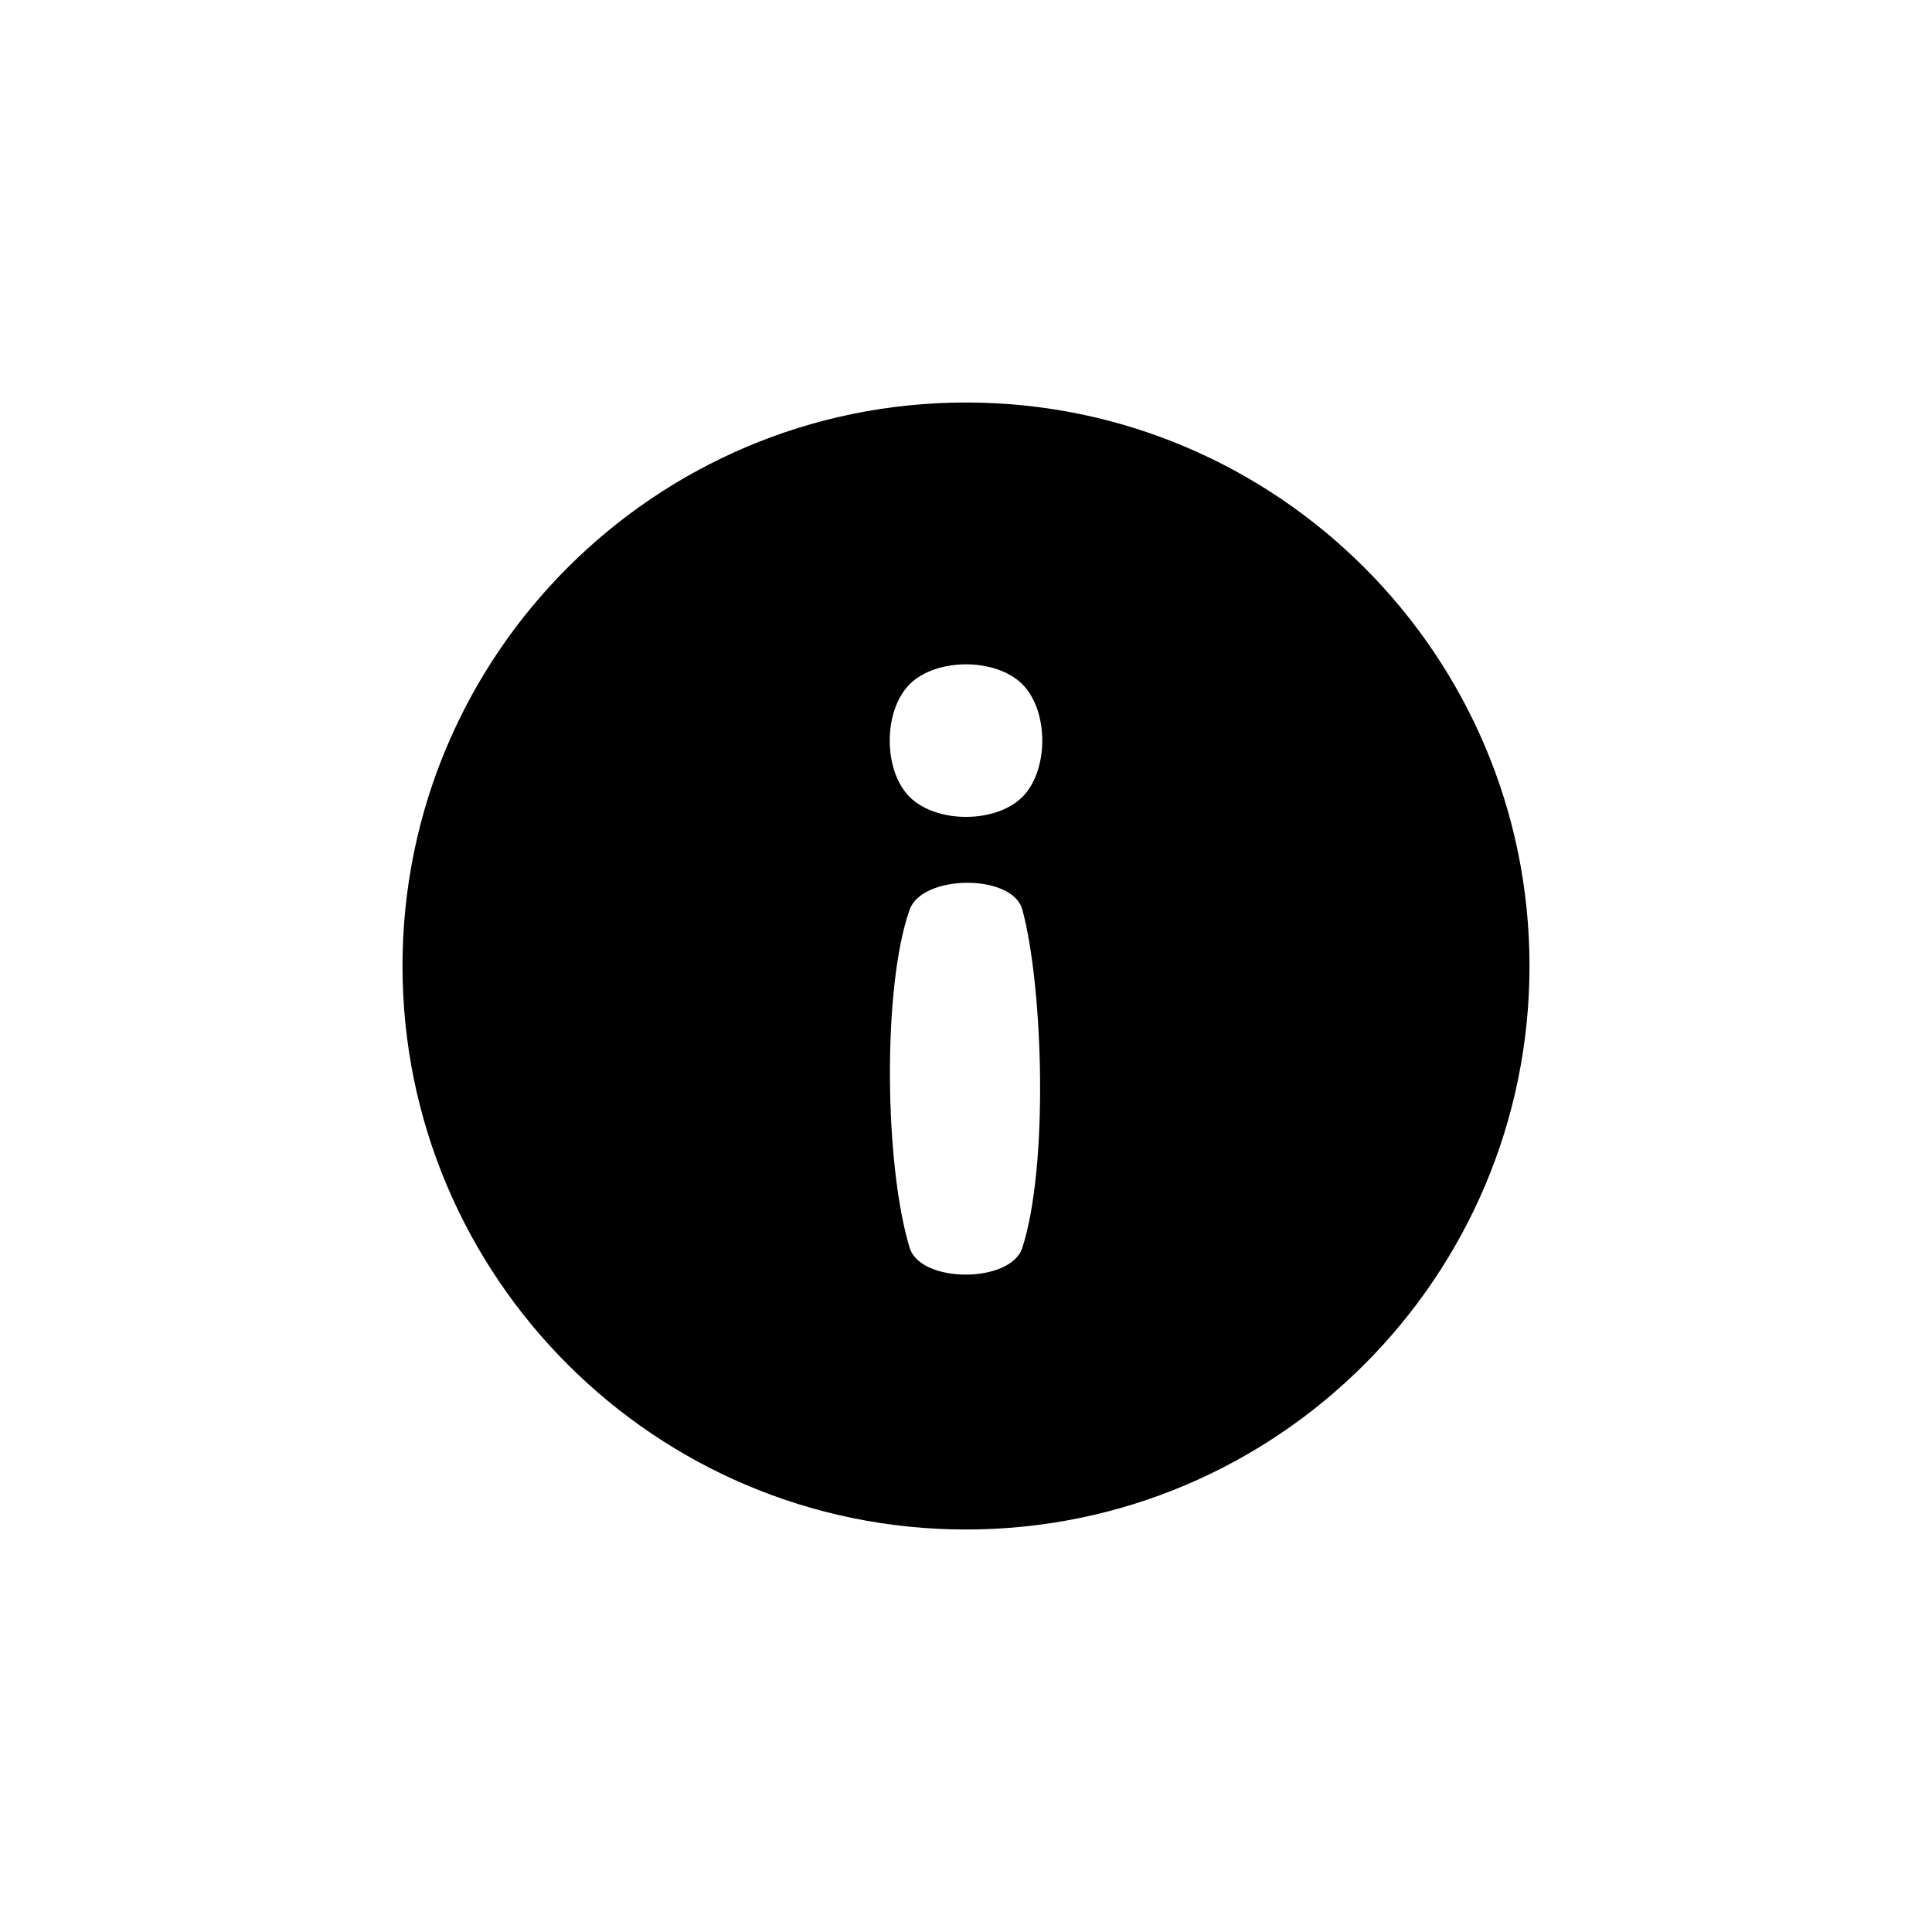
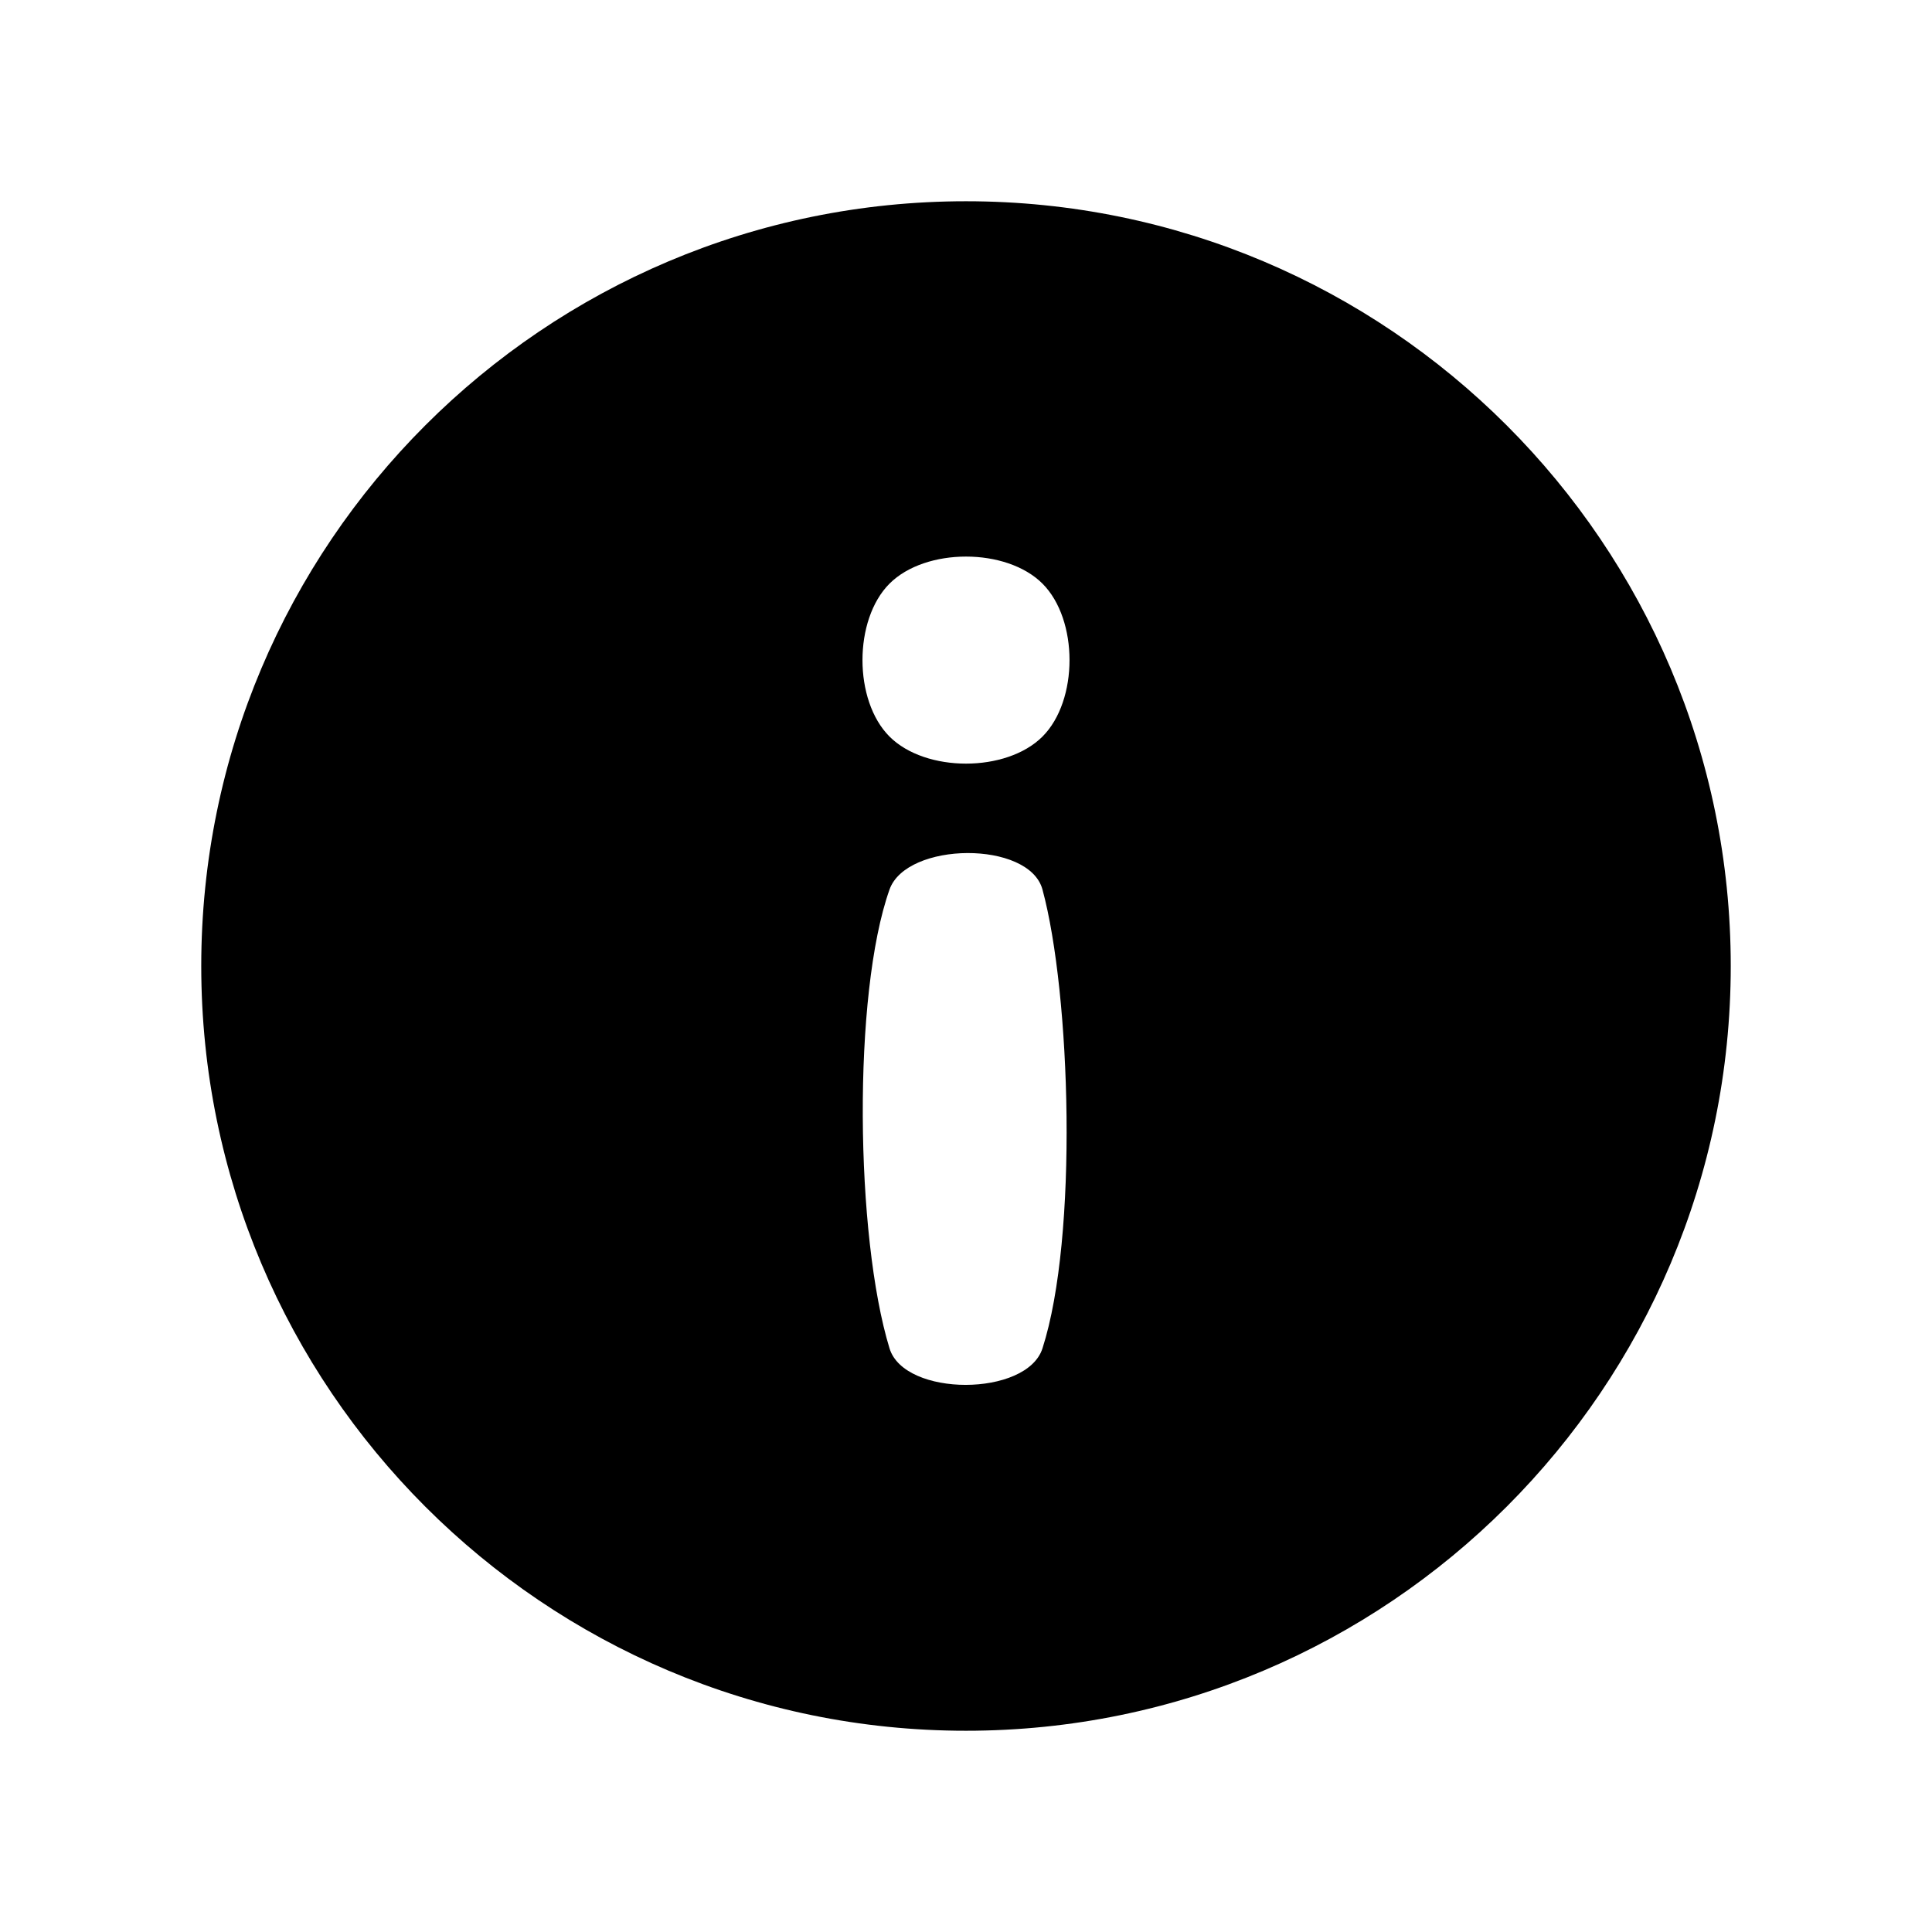
<svg xmlns="http://www.w3.org/2000/svg" fill="#000000" height="48" width="48" version="1.1" viewBox="0 0 24 24">
  <path d="m0 0h24v24h-24z" fill="none" />
-   <path style="fill:#000000" d="m12 5c-3.864 0-7 3.136-7 7s3.136 7 7 7 7-3.136 7-7-3.136-7-7-7zm0.7 10.5c-0.143 0.444-1.264 0.446-1.4 0-0.313-1.024-0.34-3.243 0-4.2 0.156-0.44 1.278-0.45 1.4 0 0.258 0.955 0.328 3.179 0 4.2zm0-5.6c-0.33 0.33-1.07 0.33-1.4 0-0.33-0.33-0.33-1.07 0-1.4 0.33-0.33 1.07-0.33 1.4 0 0.33 0.33 0.33 1.07 0 1.4z" />
+   <path style="fill:#000000" d="m12 2.5c-5.244 0-9.5 4.256-9.5 9.5s4.256 9.5 9.5 9.5 9.5-4.256 9.5-9.5-4.256-9.5-9.5-9.5zm0.95 14.25c-0.194 0.603-1.715 0.606-1.9 0-0.425-1.389-0.461-4.401 0-5.7 0.212-0.597 1.735-0.611 1.9 0 0.351 1.296 0.446 4.314 0 5.7zm0-7.6c-0.448 0.448-1.452 0.448-1.9 0-0.448-0.448-0.448-1.452 0-1.9 0.448-0.448 1.452-0.448 1.9 0 0.448 0.448 0.448 1.452 0 1.9z" />
</svg>
